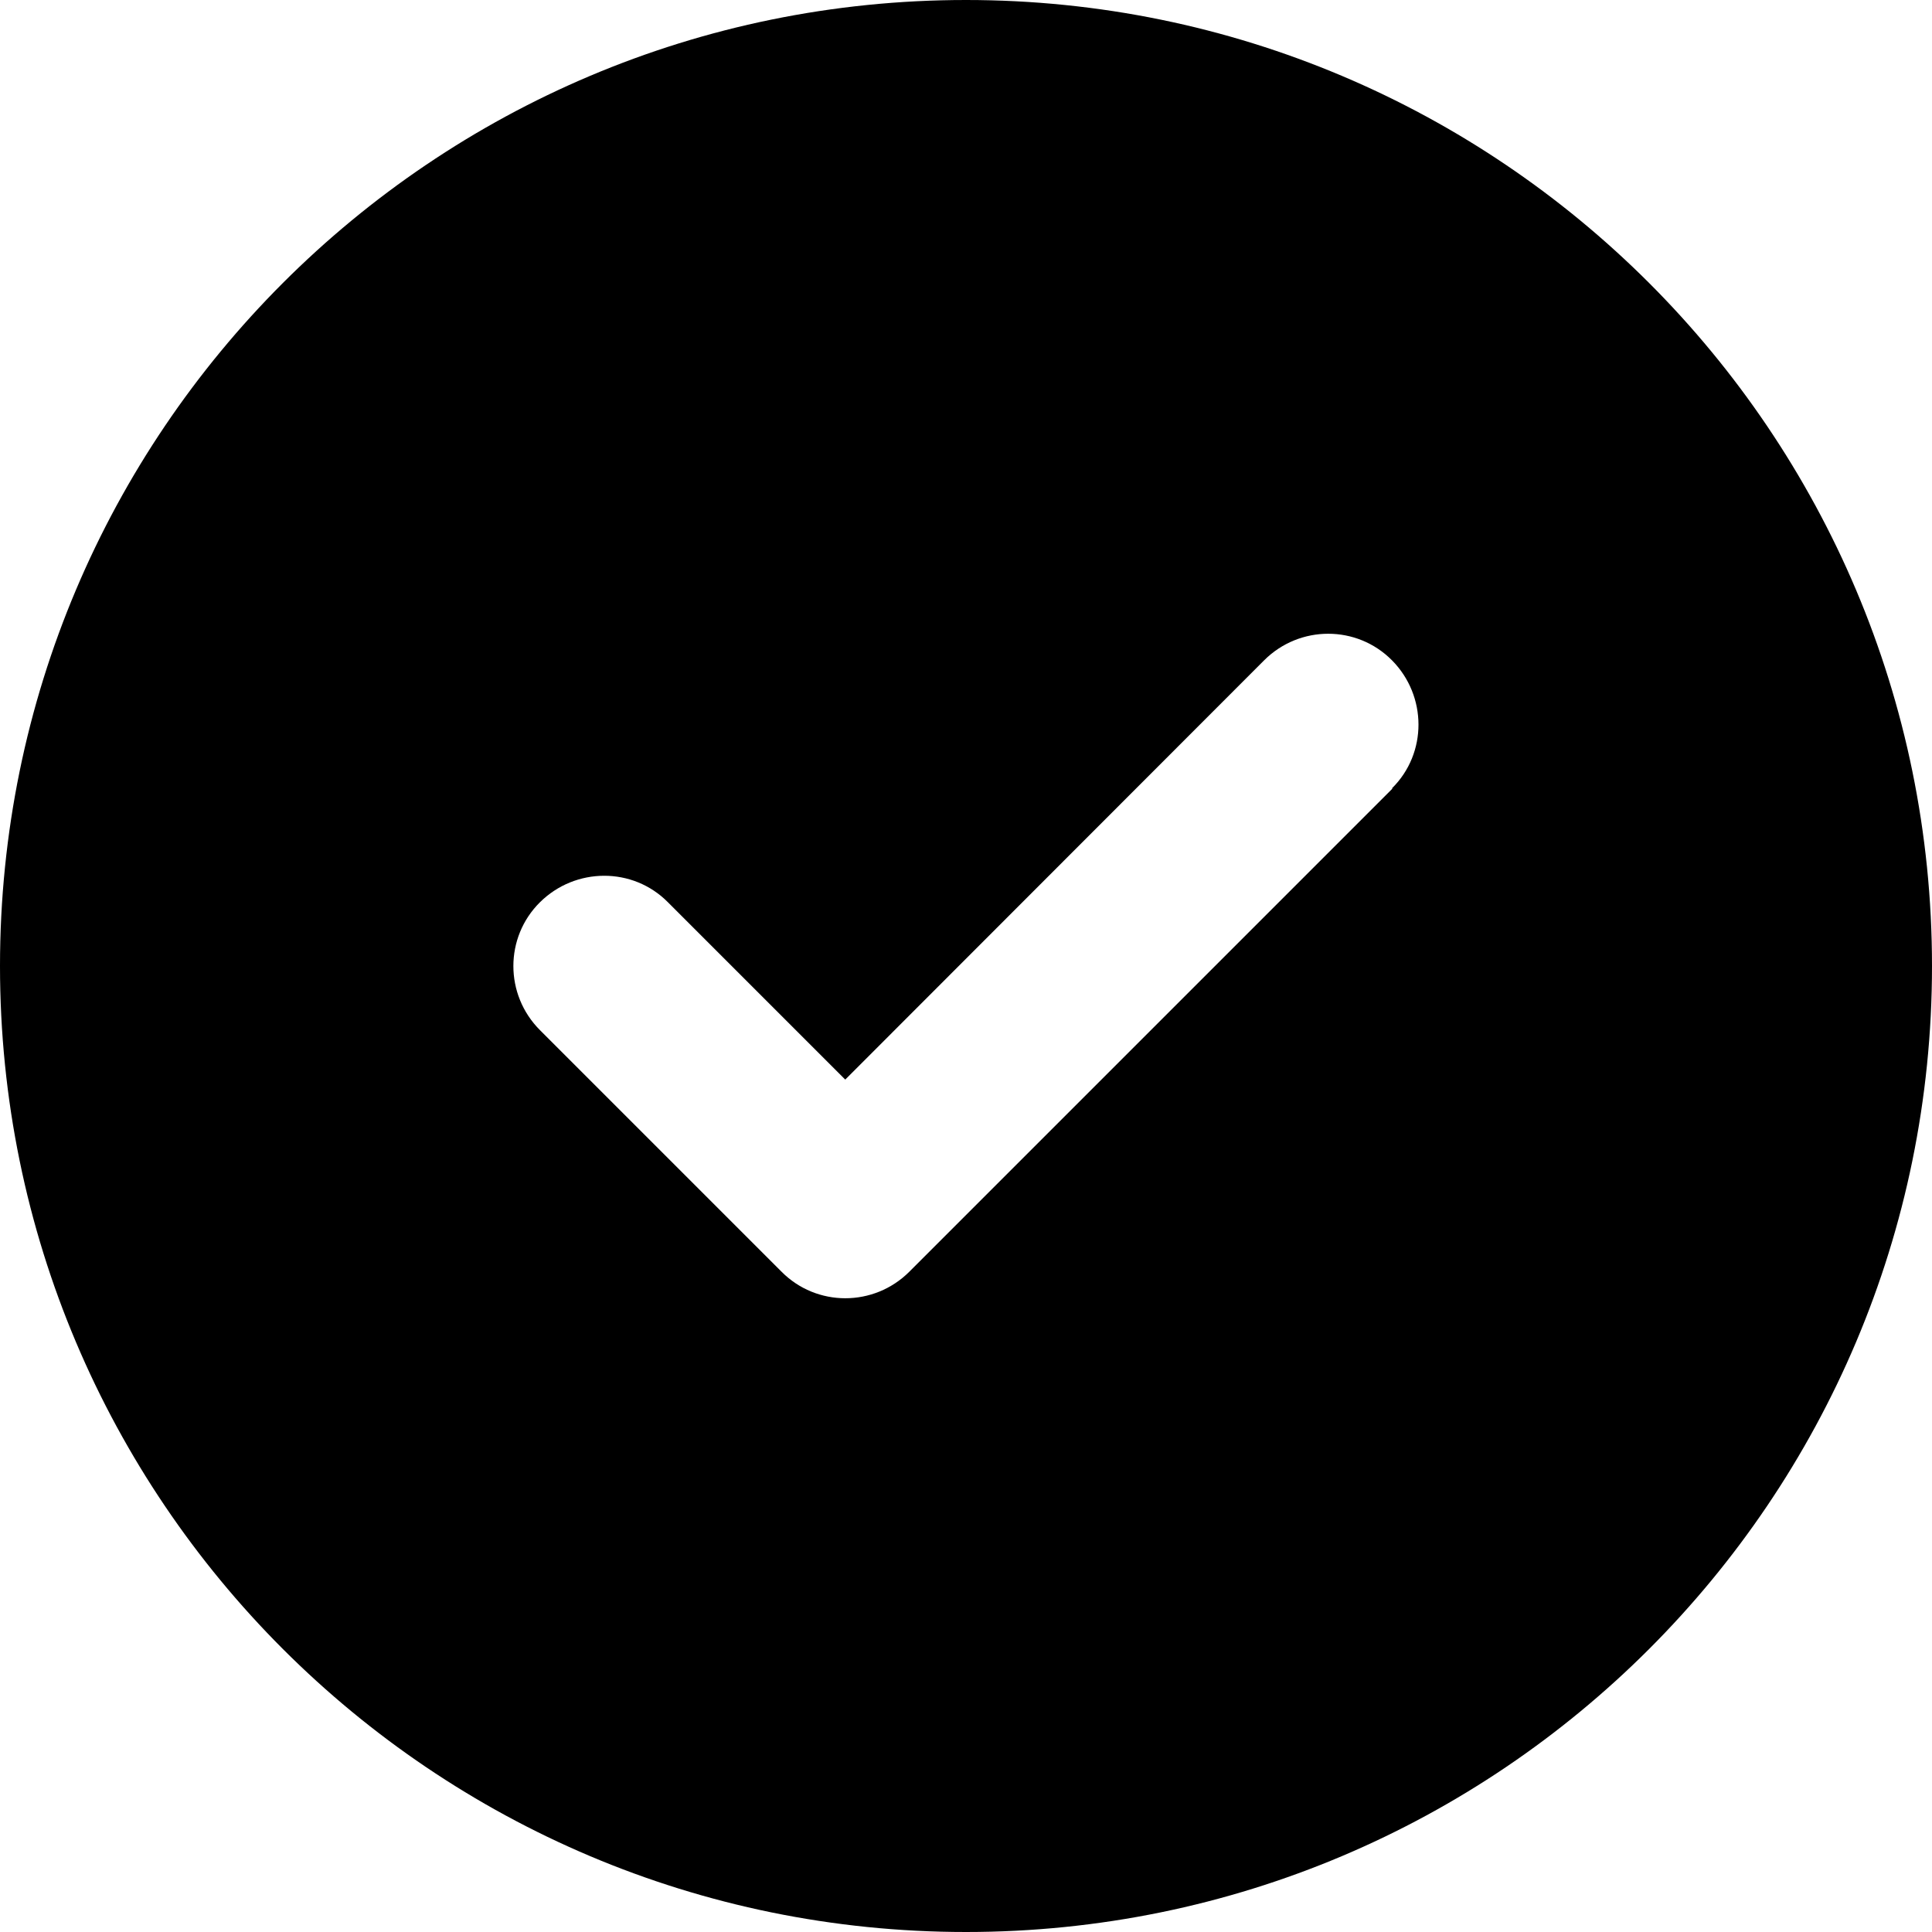
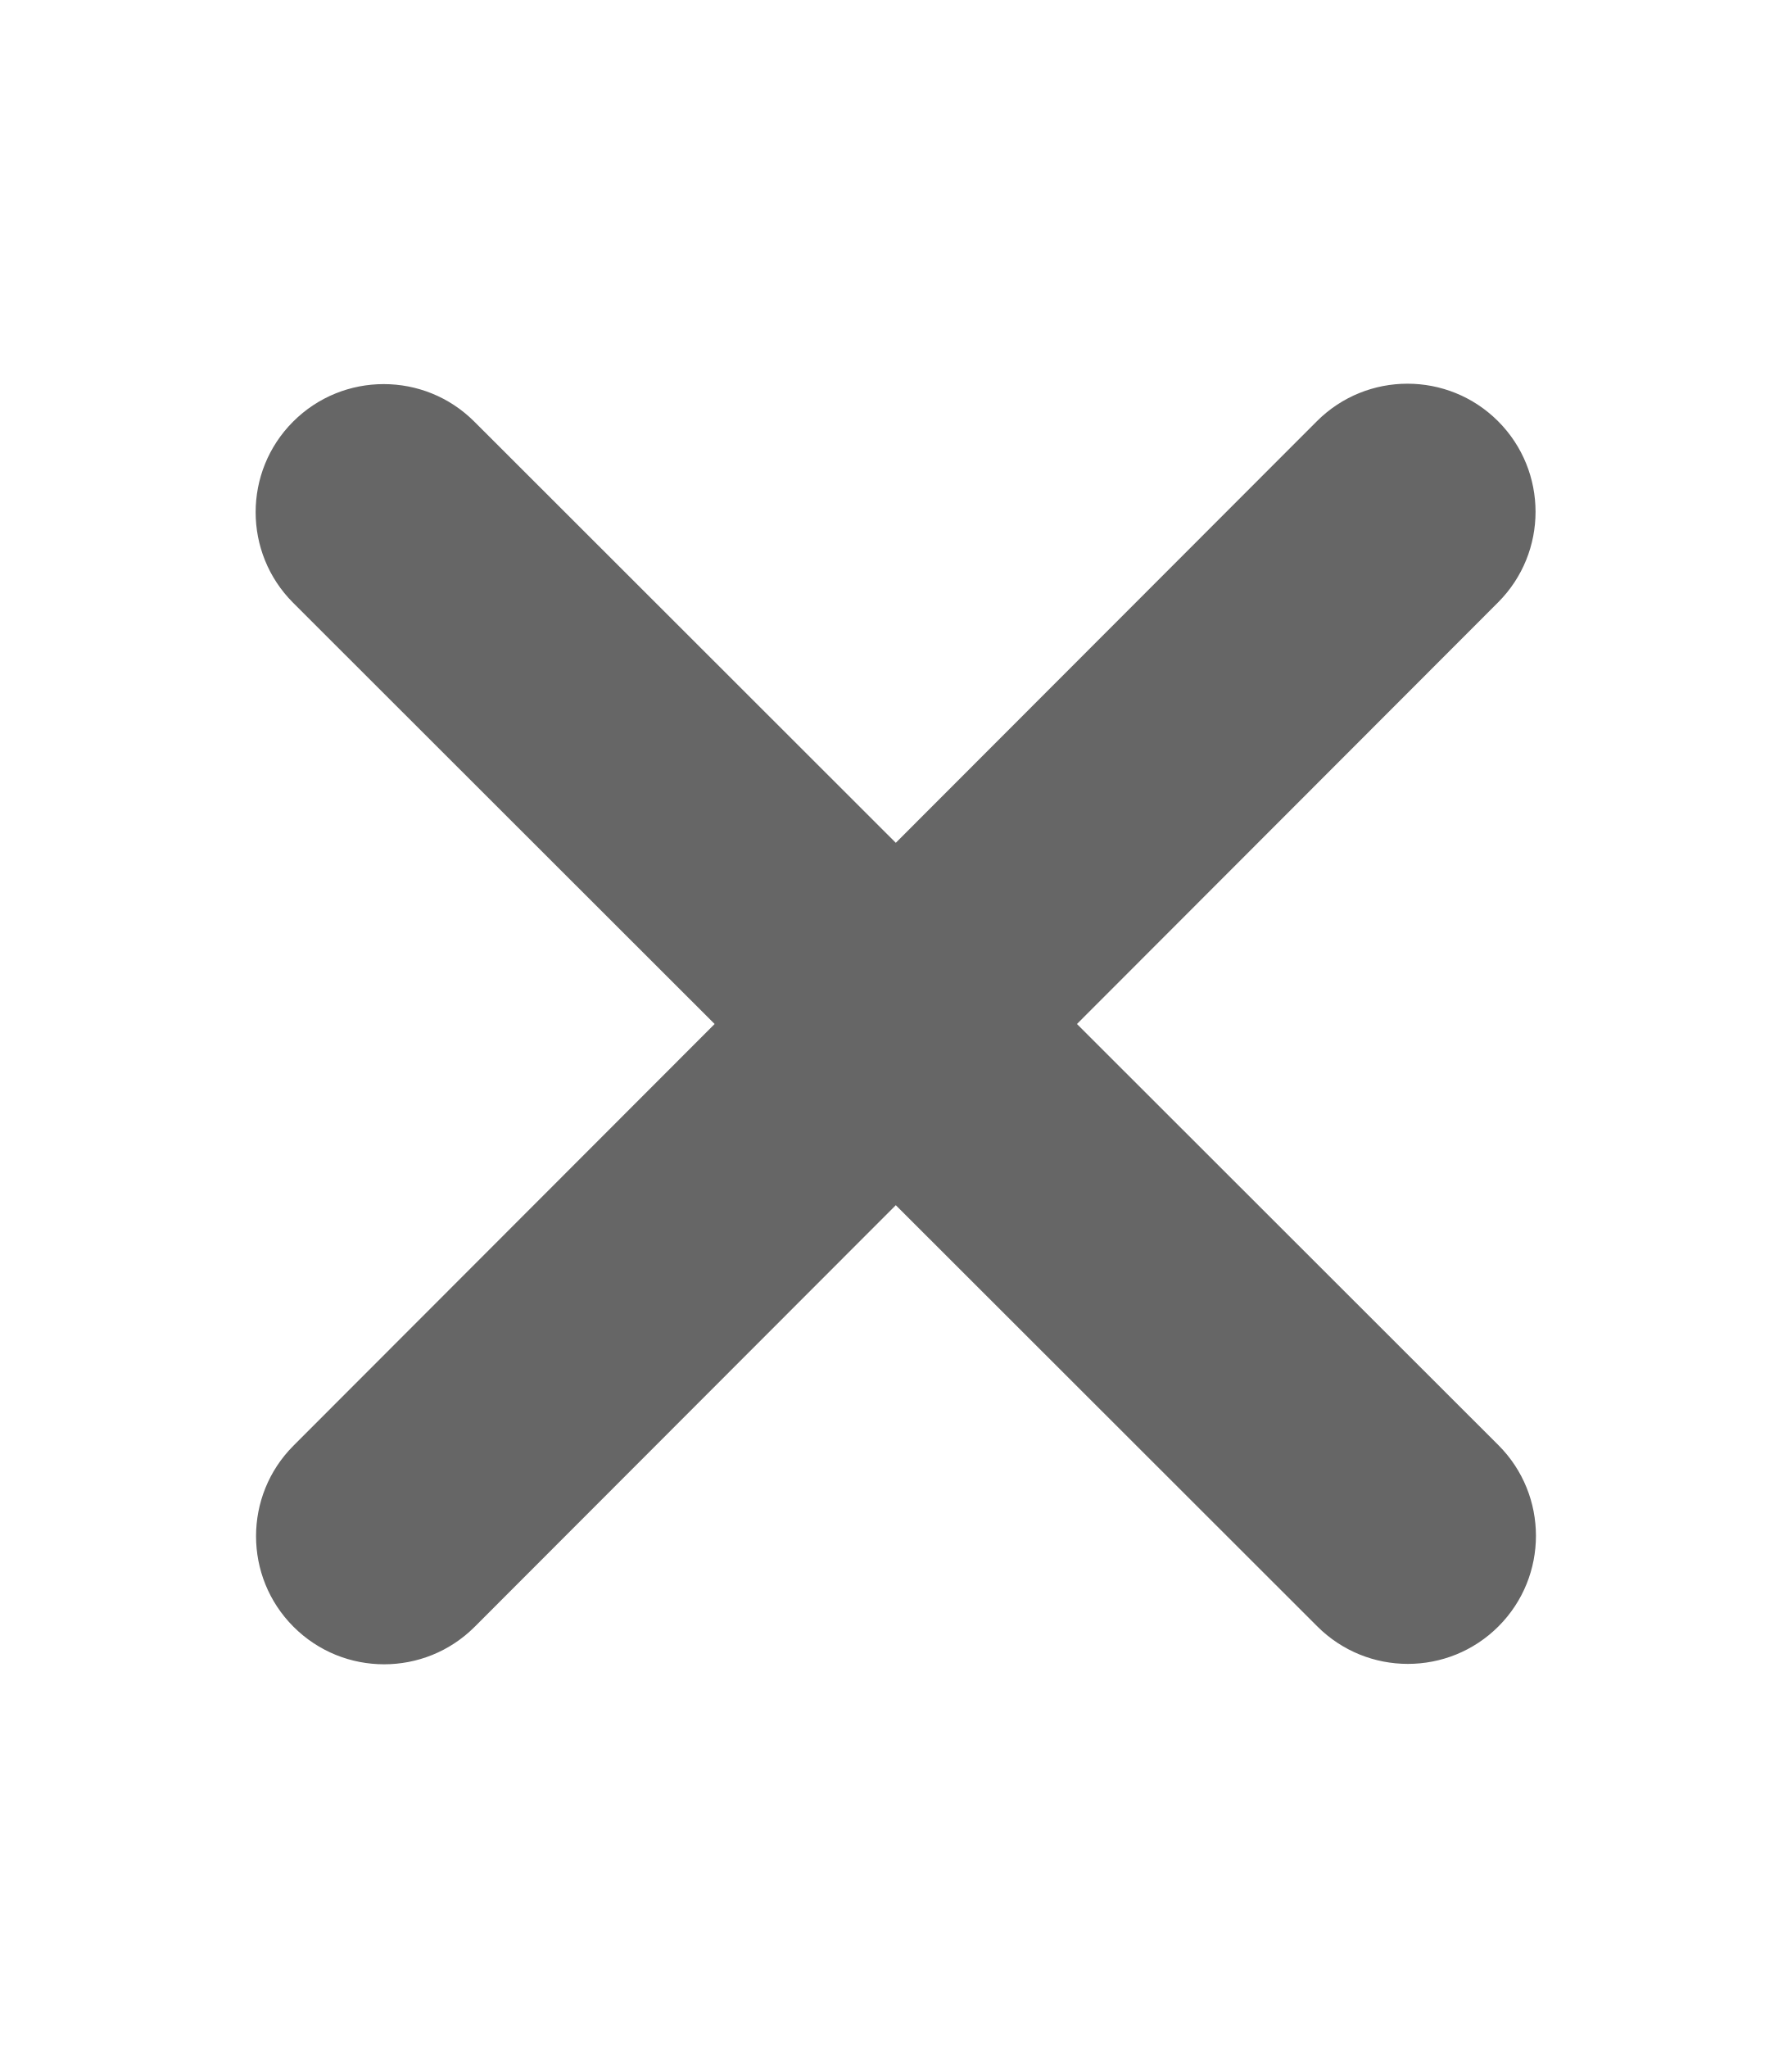
- <svg xmlns="http://www.w3.org/2000/svg" height="20" width="20" viewBox="0 0 512 512">
-   <path d="M256 512A256 256 0 1 0 256 0a256 256 0 1 0 0 512zM369 209L241 337c-9.4 9.4-24.6 9.4-33.9 0l-64-64c-9.4-9.4-9.4-24.6 0-33.9s24.6-9.4 33.9 0l47 47L335 175c9.4-9.4 24.6-9.4 33.9 0s9.4 24.6 0 33.9z" />
+ <svg xmlns="http://www.w3.org/2000/svg" height="20" width="17.5" viewBox="0 0 384 512">
+   <path fill="#666666" d="M342.6 150.6c12.5-12.5 12.5-32.8 0-45.3s-32.8-12.5-45.3 0L192 210.7 86.6 105.4c-12.5-12.5-32.8-12.5-45.3 0s-12.5 32.8 0 45.3L146.7 256 41.4 361.4c-12.5 12.5-12.5 32.8 0 45.3s32.8 12.5 45.3 0L192 301.3 297.4 406.6c12.5 12.5 32.8 12.5 45.3 0s12.5-32.8 0-45.3L237.3 256 342.6 150.6z" />
</svg>
